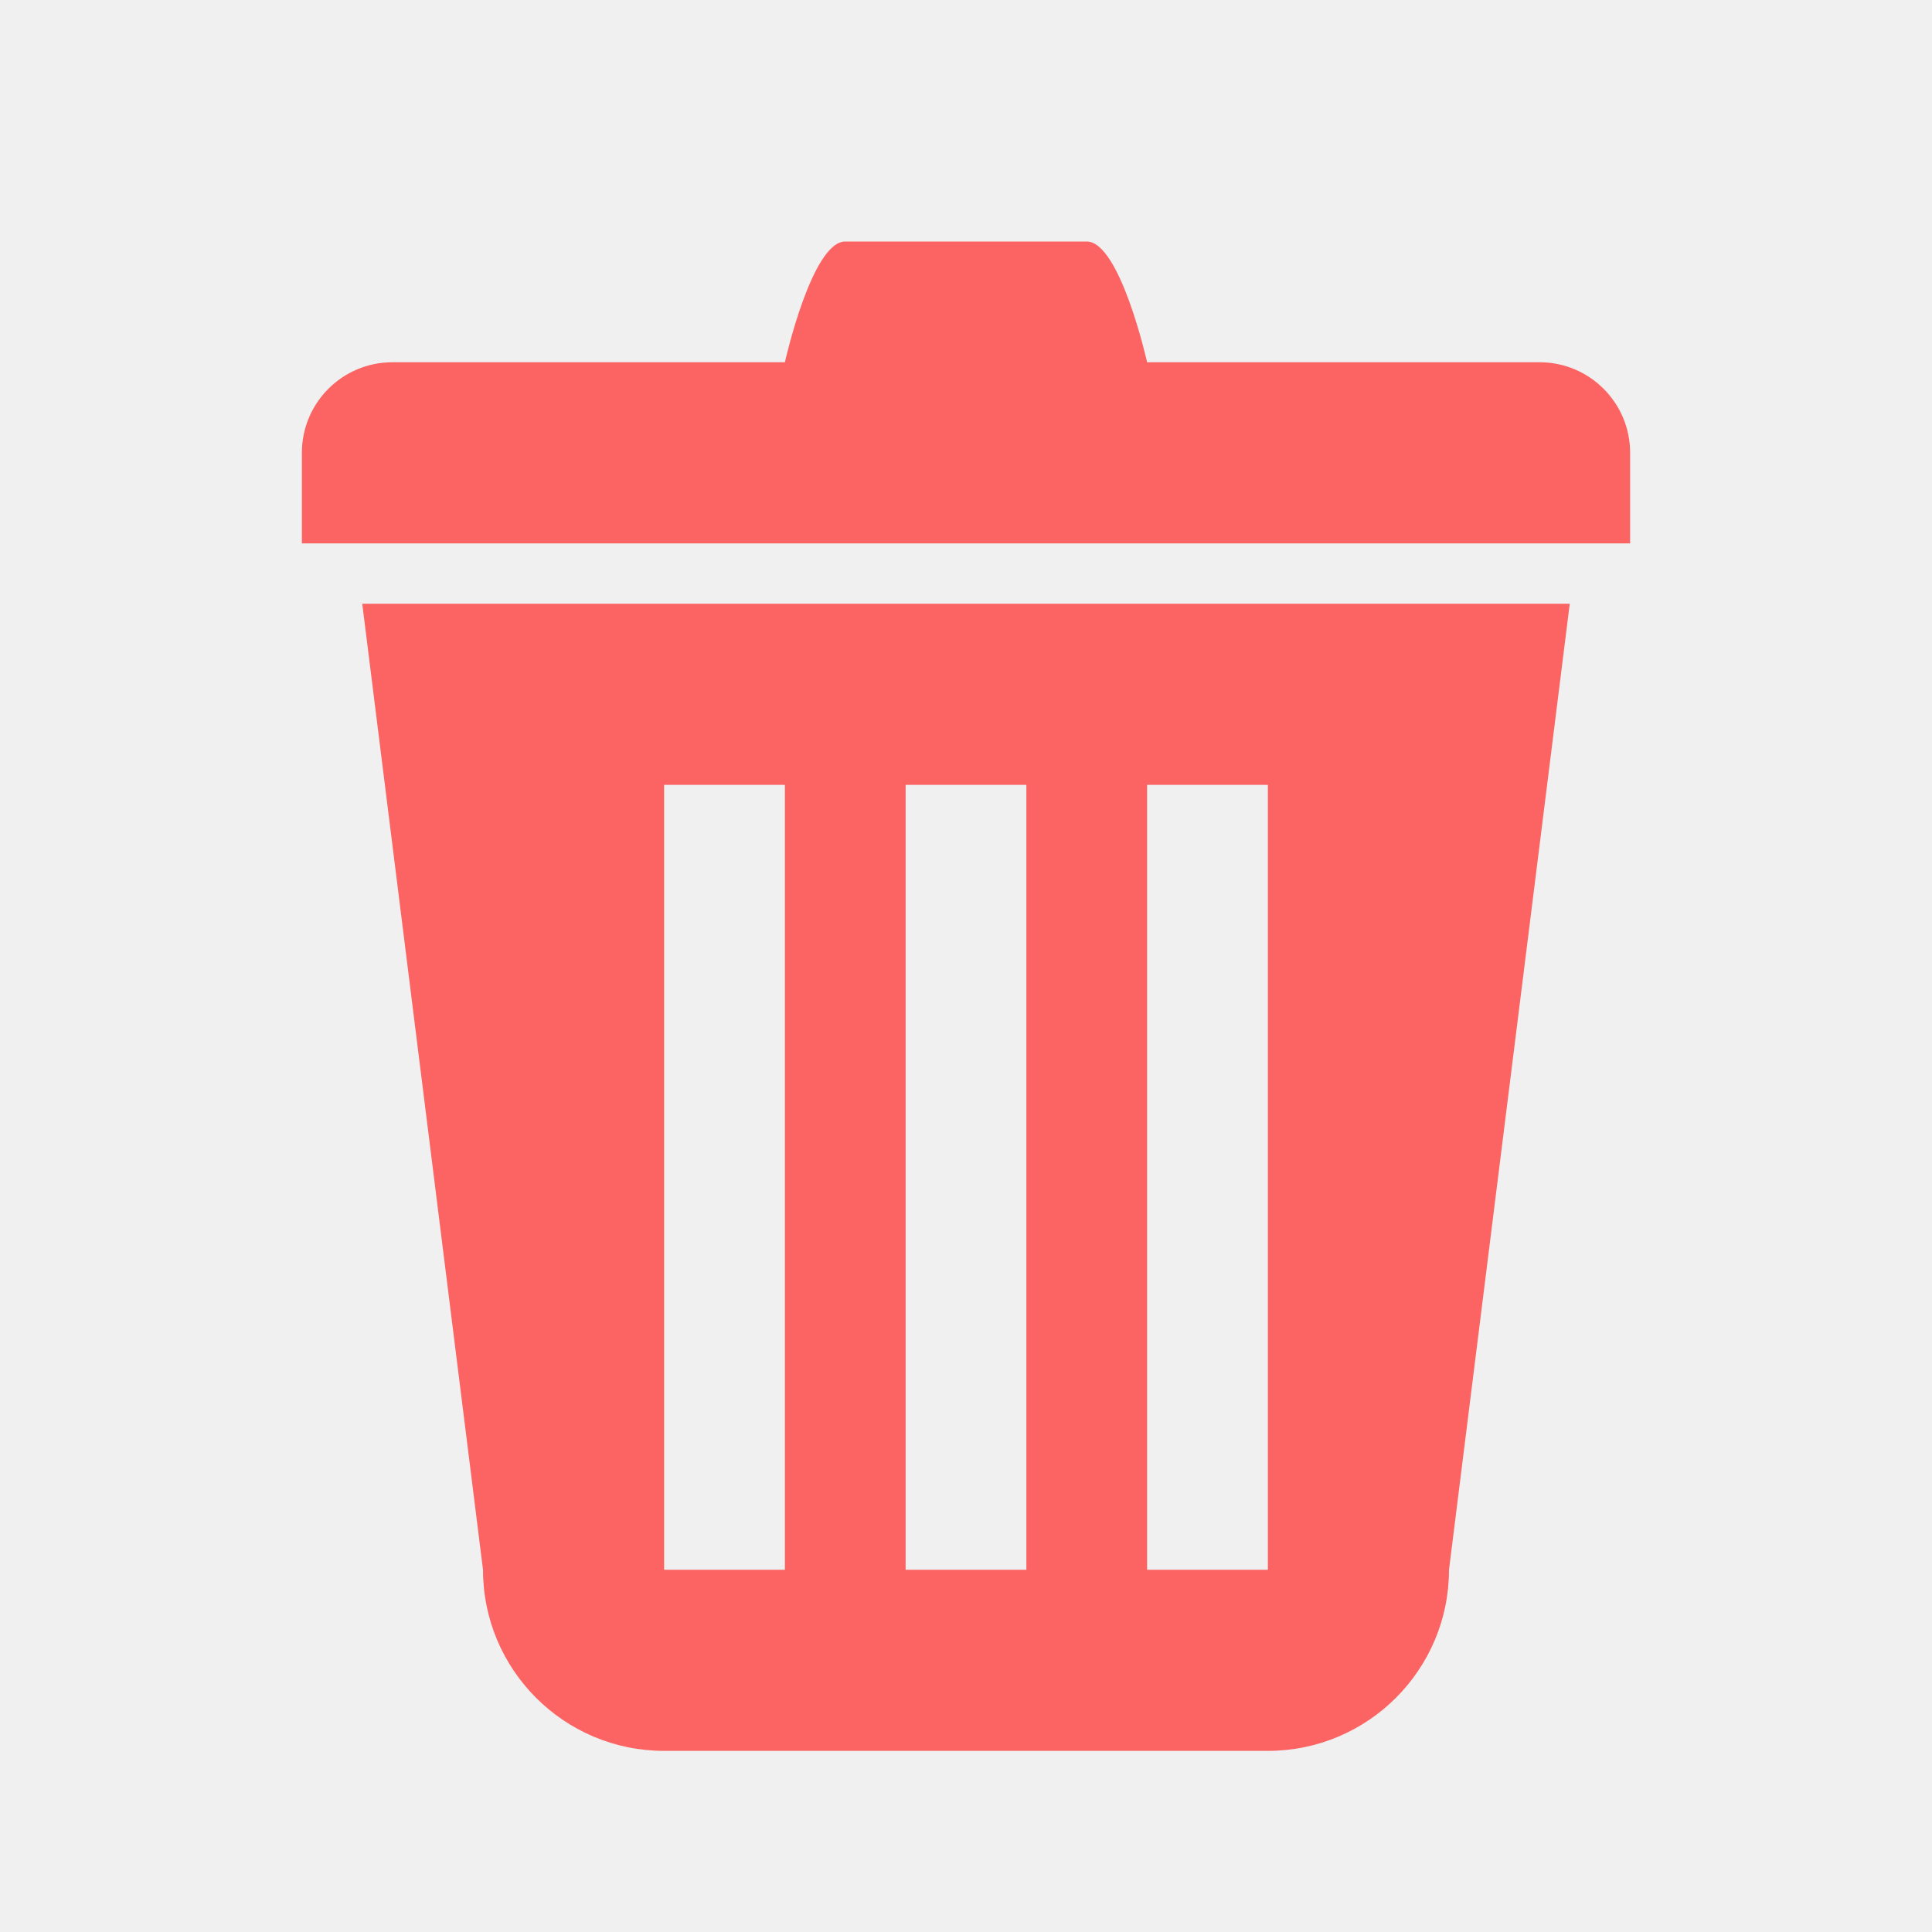
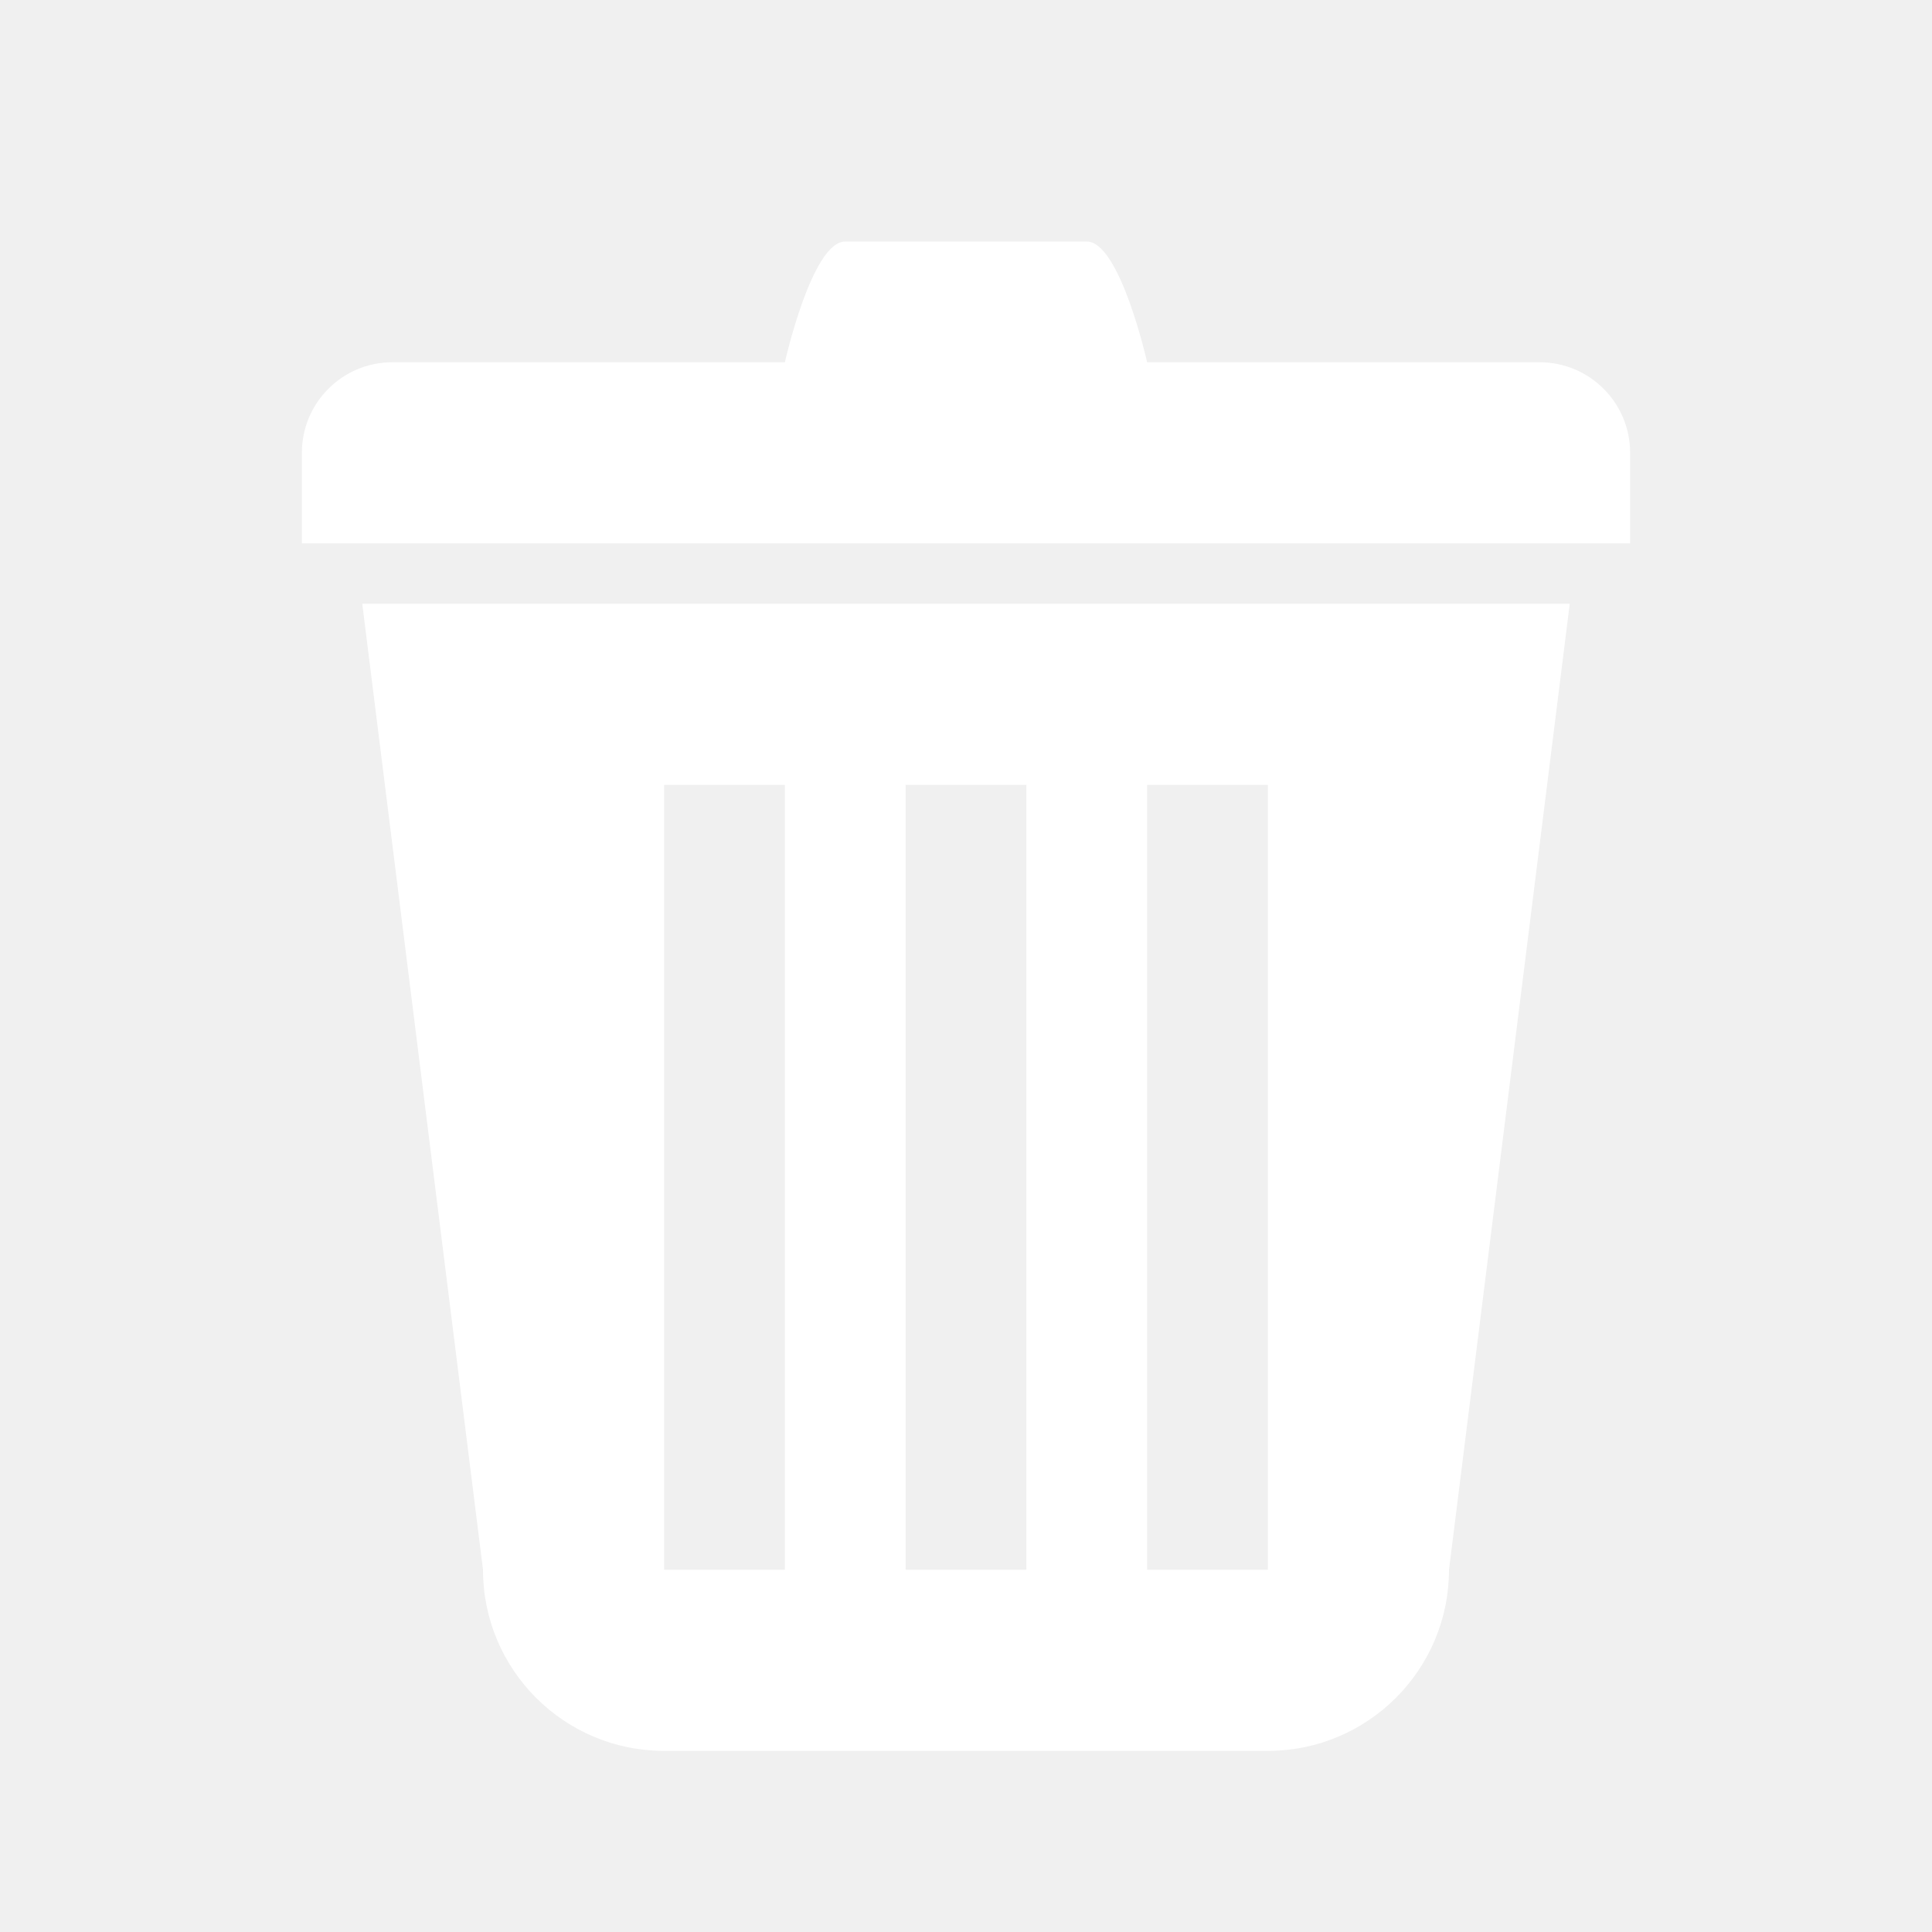
<svg xmlns="http://www.w3.org/2000/svg" width="96" height="96" viewBox="0 0 96 96">
-   <path d="m24,78c0,4.968 4.029,9 9,9h30c4.968,0 9-4.032 9-9l6-48h-60l6,48zm33-39h6v39h-6v-39zm-12,0h6v39h-6v-39zm-12,0h6v39h-6v-39zm43.5-21h-19.5c0,0-1.344-6-3-6h-12c-1.659,0-3,6-3,6h-19.5c-2.487,0-4.5,2.013-4.5,4.5s0,4.5 0,4.5h66c0,0 0-2.013 0-4.5s-2.016-4.5-4.5-4.5z" style="fill: #FC6464;" />
+   <path d="m24,78c0,4.968 4.029,9 9,9h30c4.968,0 9-4.032 9-9l6-48h-60l6,48zm33-39h6v39h-6v-39zm-12,0h6v39h-6v-39zm-12,0h6v39h-6v-39zm43.5-21h-19.5c0,0-1.344-6-3-6h-12c-1.659,0-3,6-3,6h-19.5c-2.487,0-4.5,2.013-4.5,4.5s0,4.5 0,4.5h66c0,0 0-2.013 0-4.5s-2.016-4.5-4.5-4.5z" style="fill: #ffffff;" />
</svg>
